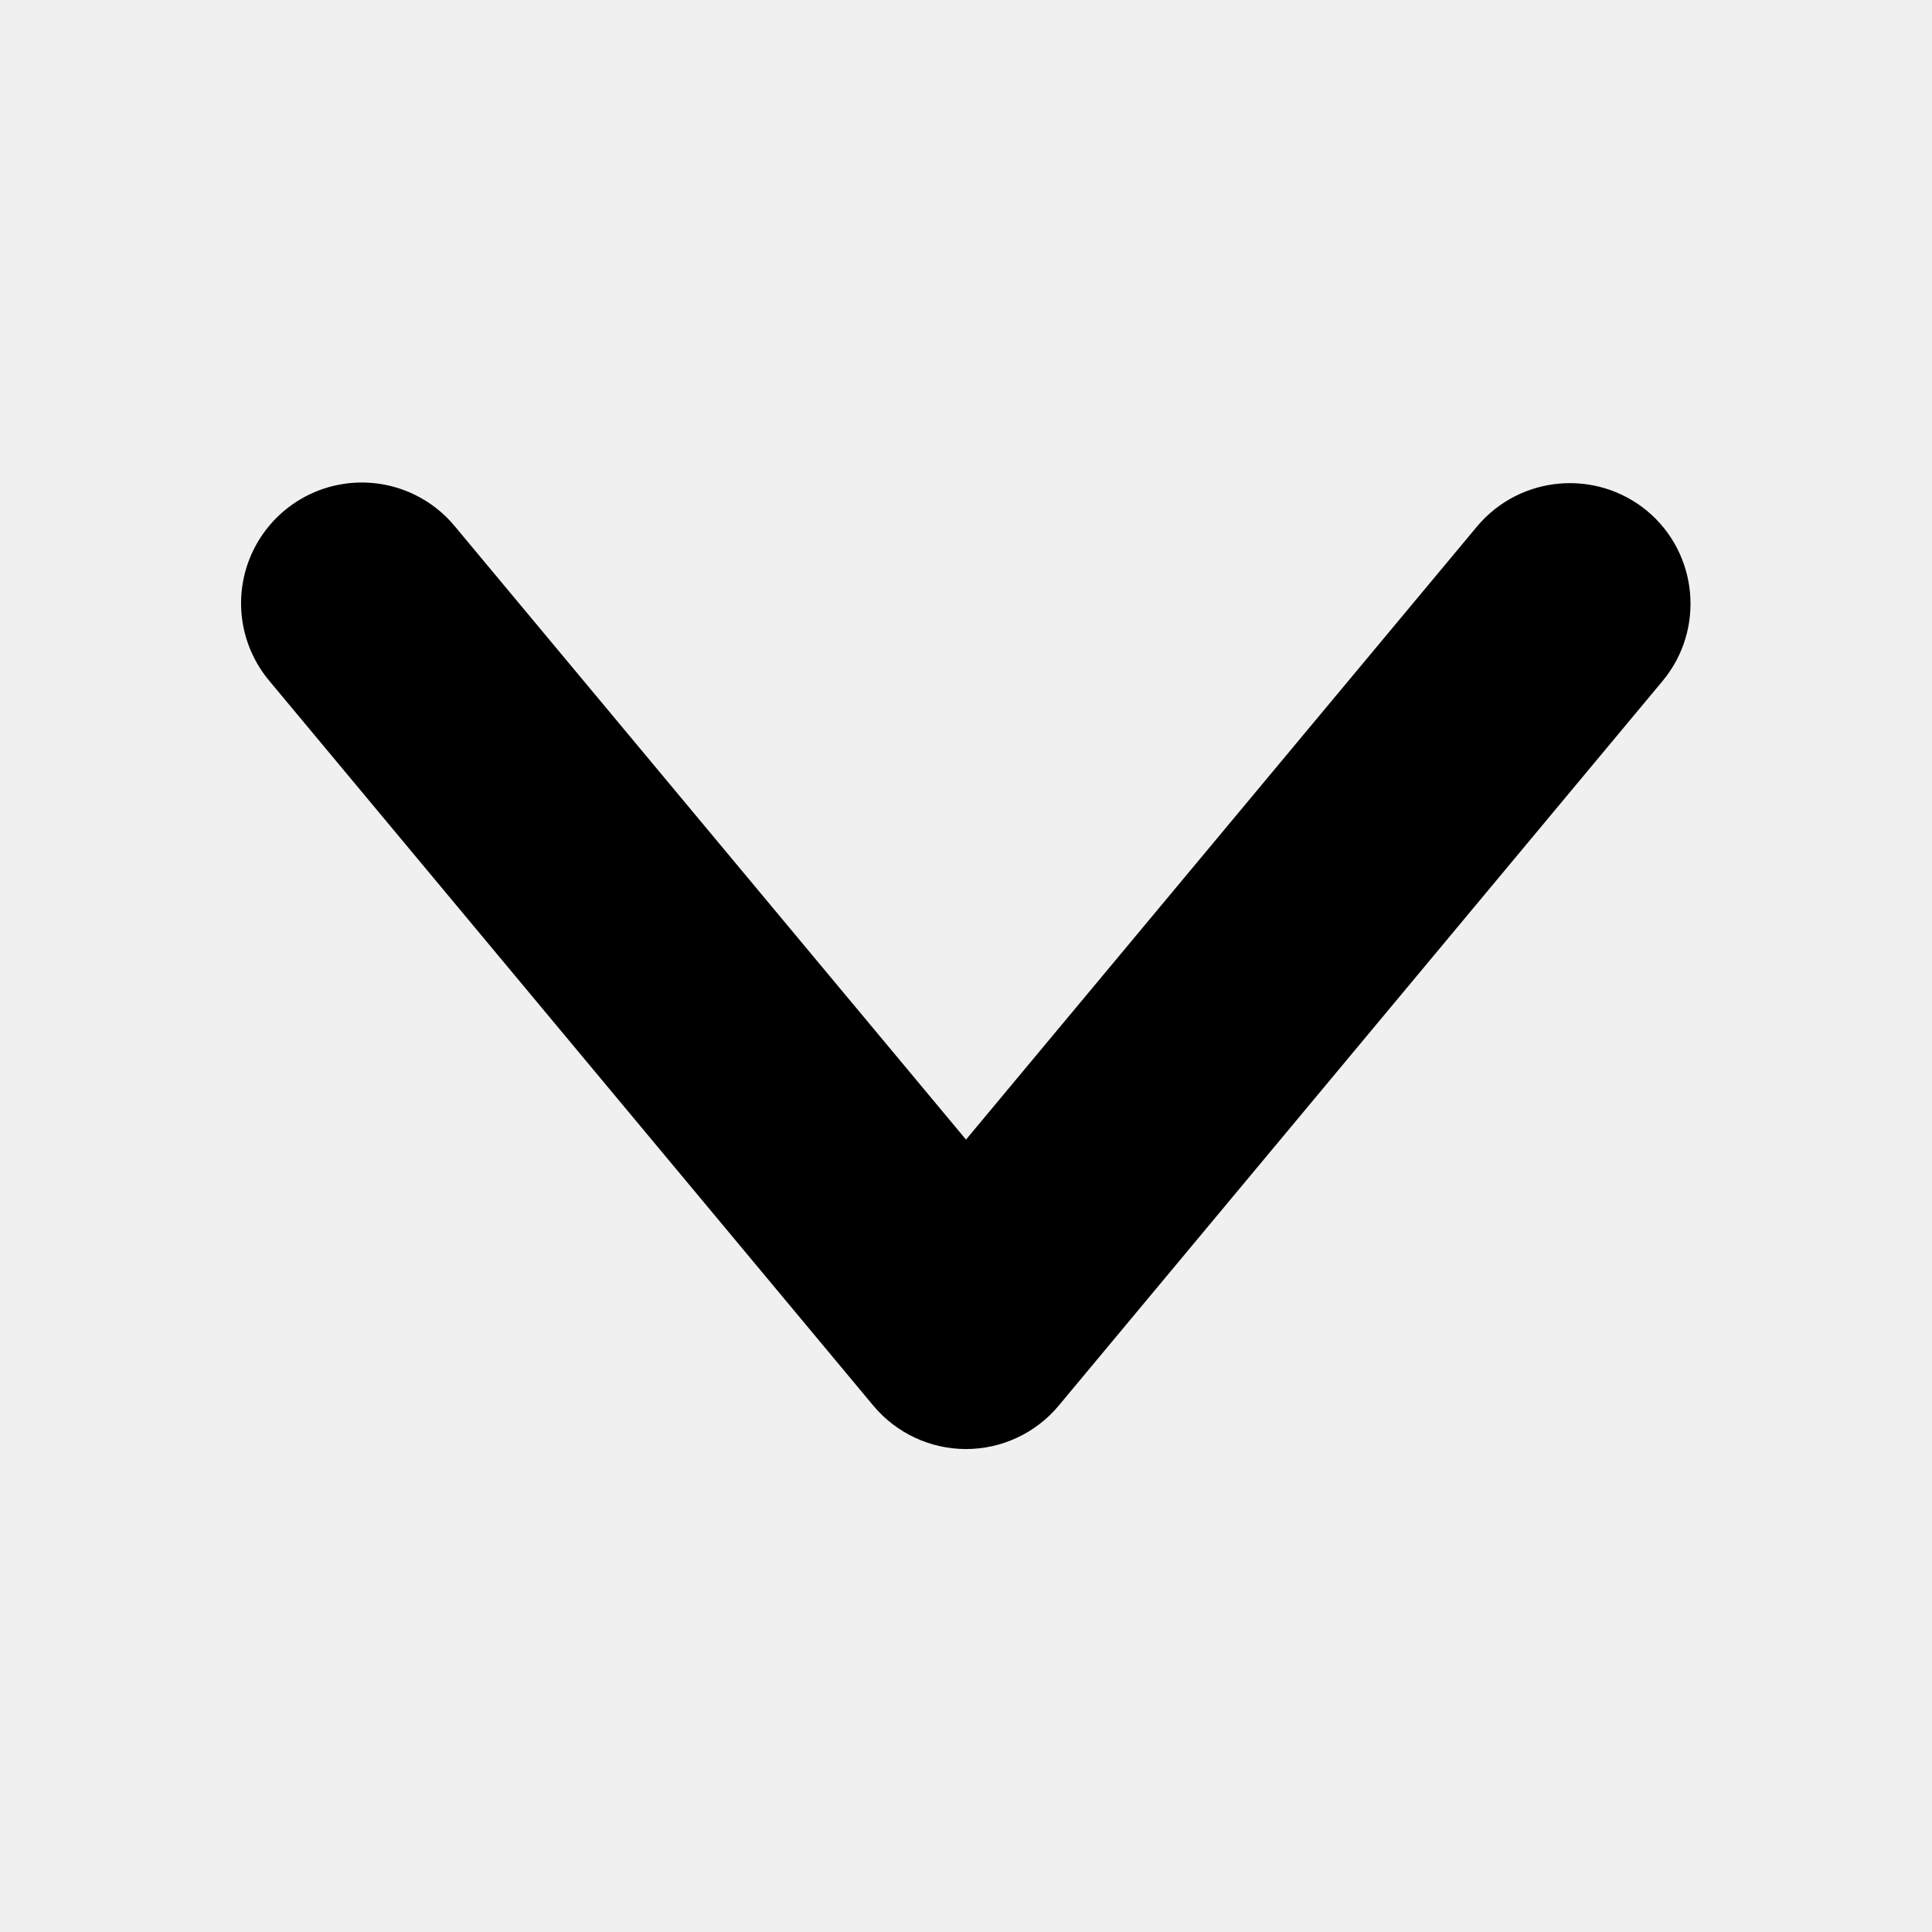
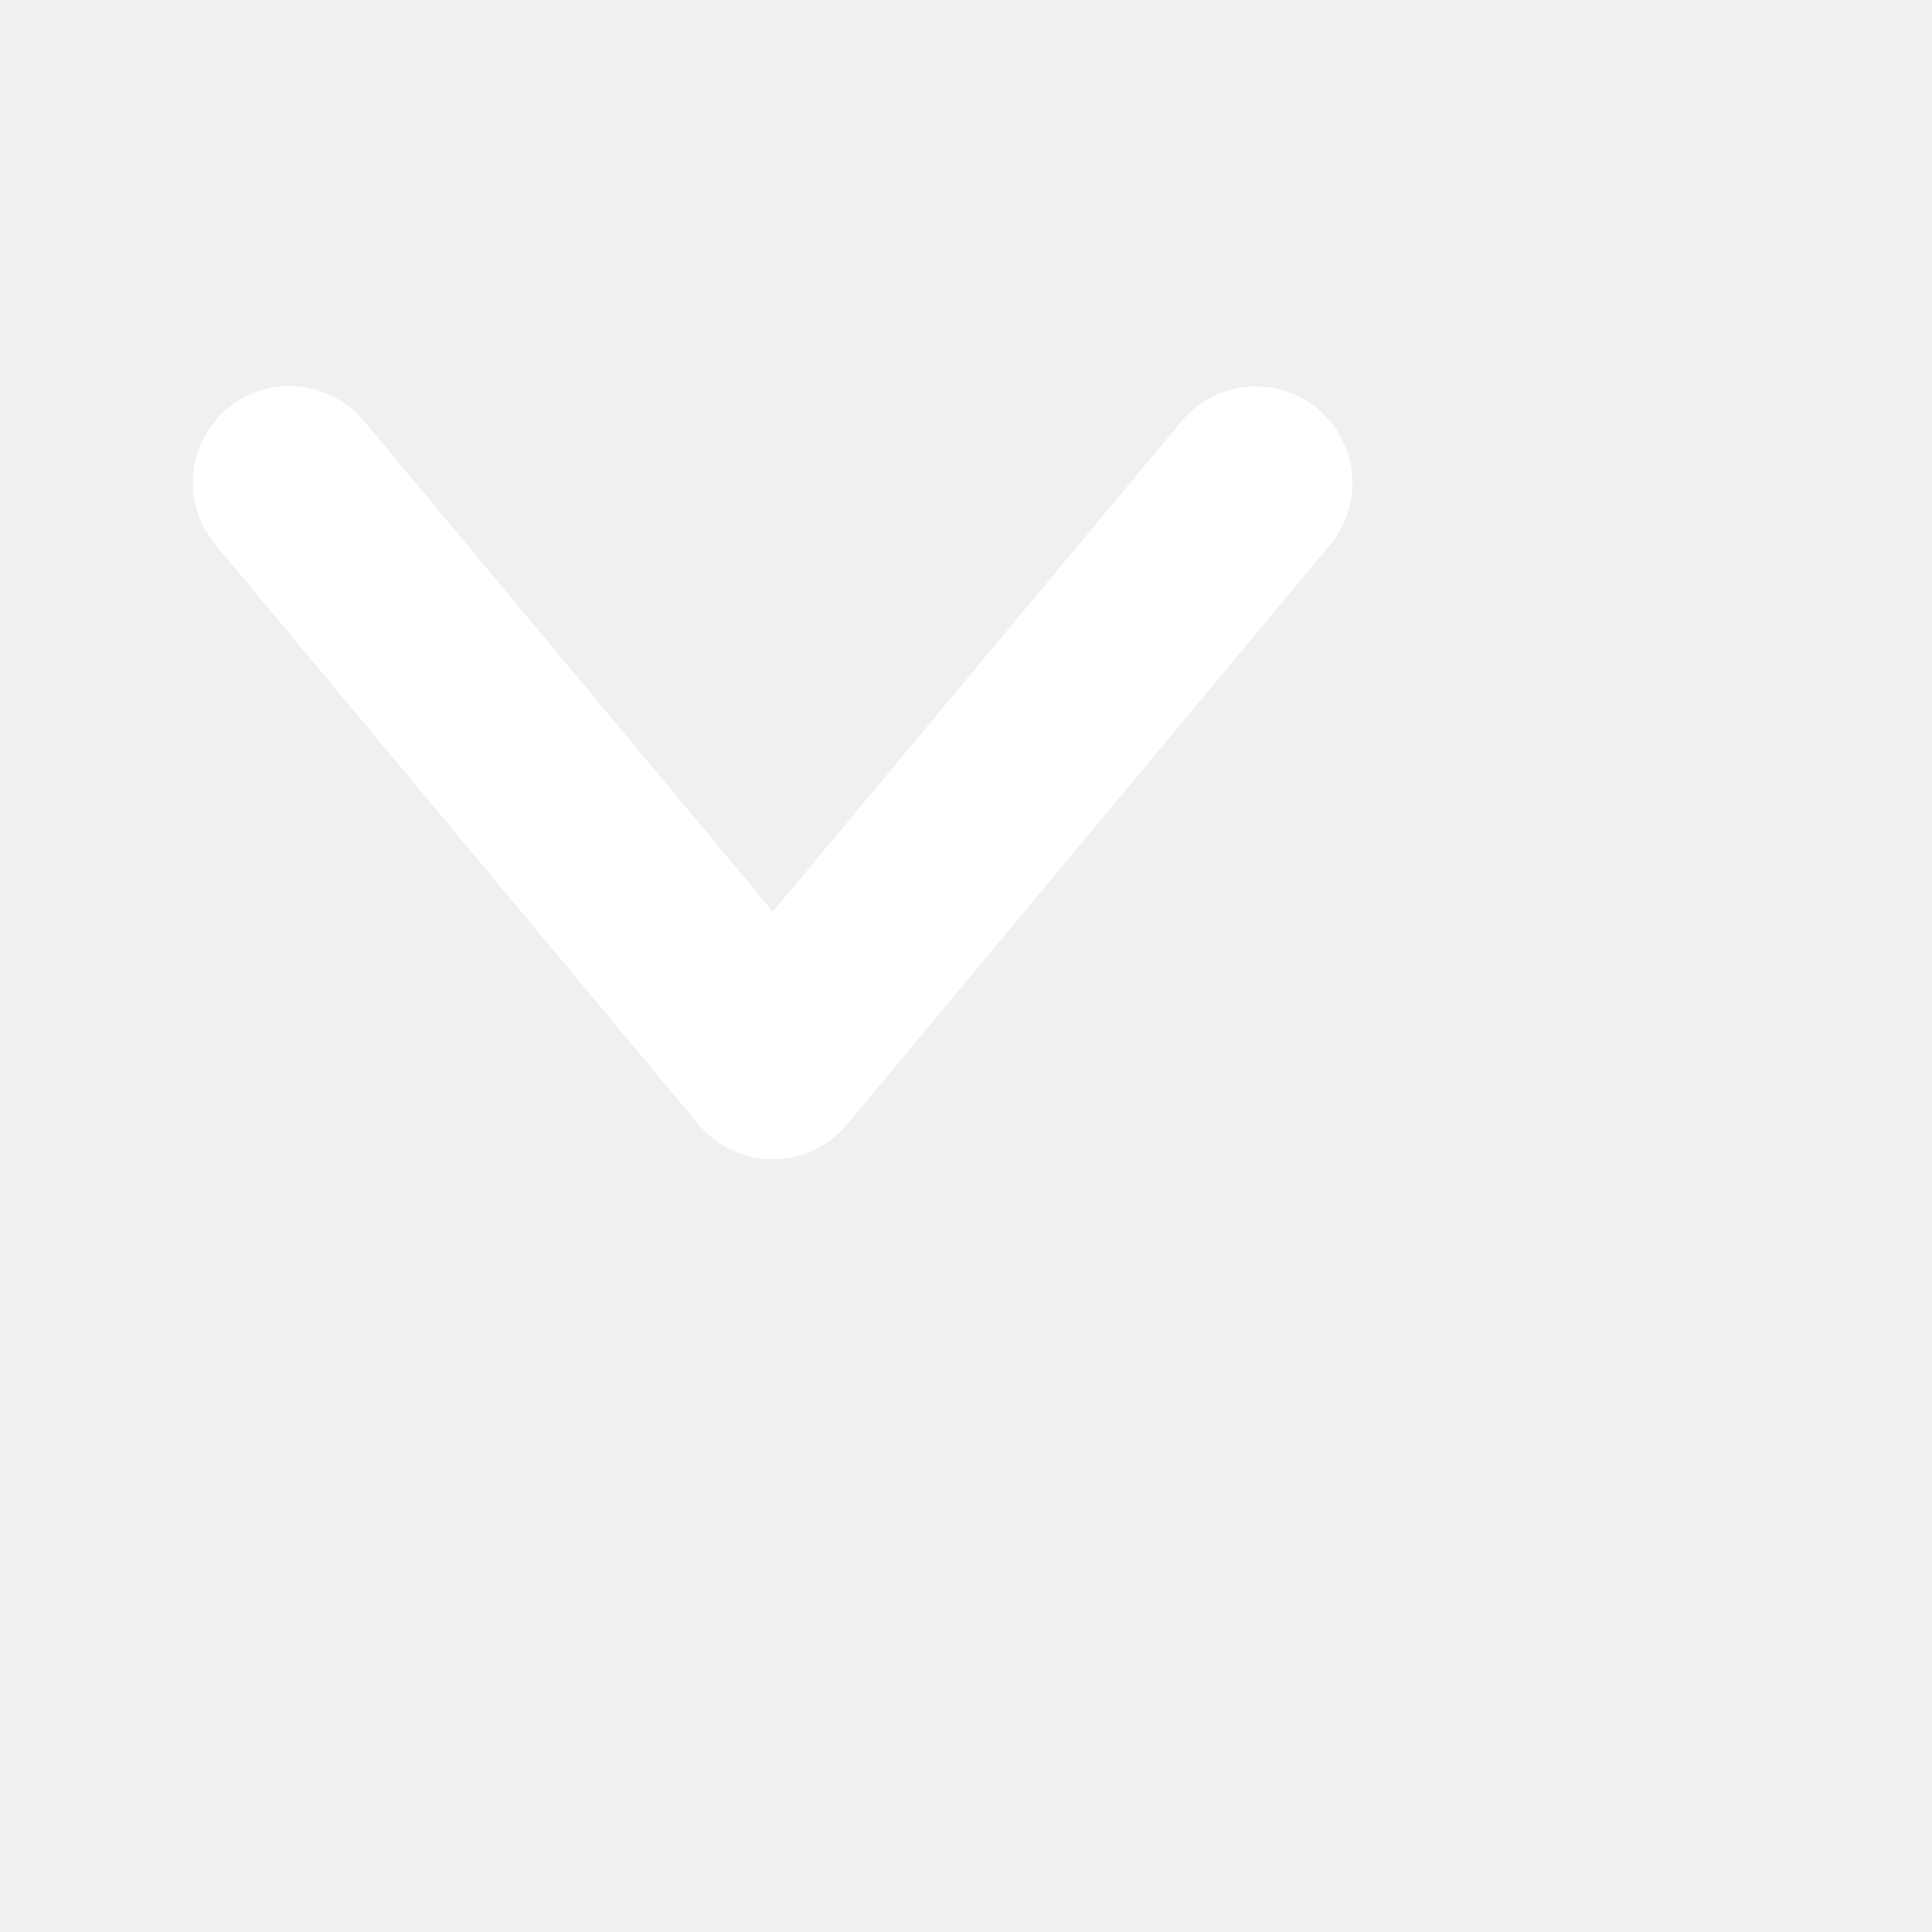
- <svg xmlns="http://www.w3.org/2000/svg" viewBox="0 0 96 96">
-   <path d="M81.846 25.388a6.024 6.024 0 0 0-8.45.768L48 56.626l-25.396-30.47a5.999 5.999 0 1 0-9.211 7.688l30.002 36.002a5.997 5.997 0 0 0 9.211 0l30.002-36.002a6.008 6.008 0 0 0-.762-8.456z" />
+ <svg xmlns="http://www.w3.org/2000/svg" width="22" heigh="22" viewBox="0 0 120 120">
+   <path d="M81.846 25.388a6.024 6.024 0 0 0-8.45.768L48 56.626l-25.396-30.47a5.999 5.999 0 1 0-9.211 7.688l30.002 36.002a5.997 5.997 0 0 0 9.211 0l30.002-36.002a6.008 6.008 0 0 0-.762-8.456z" fill="#fff" />
</svg>
